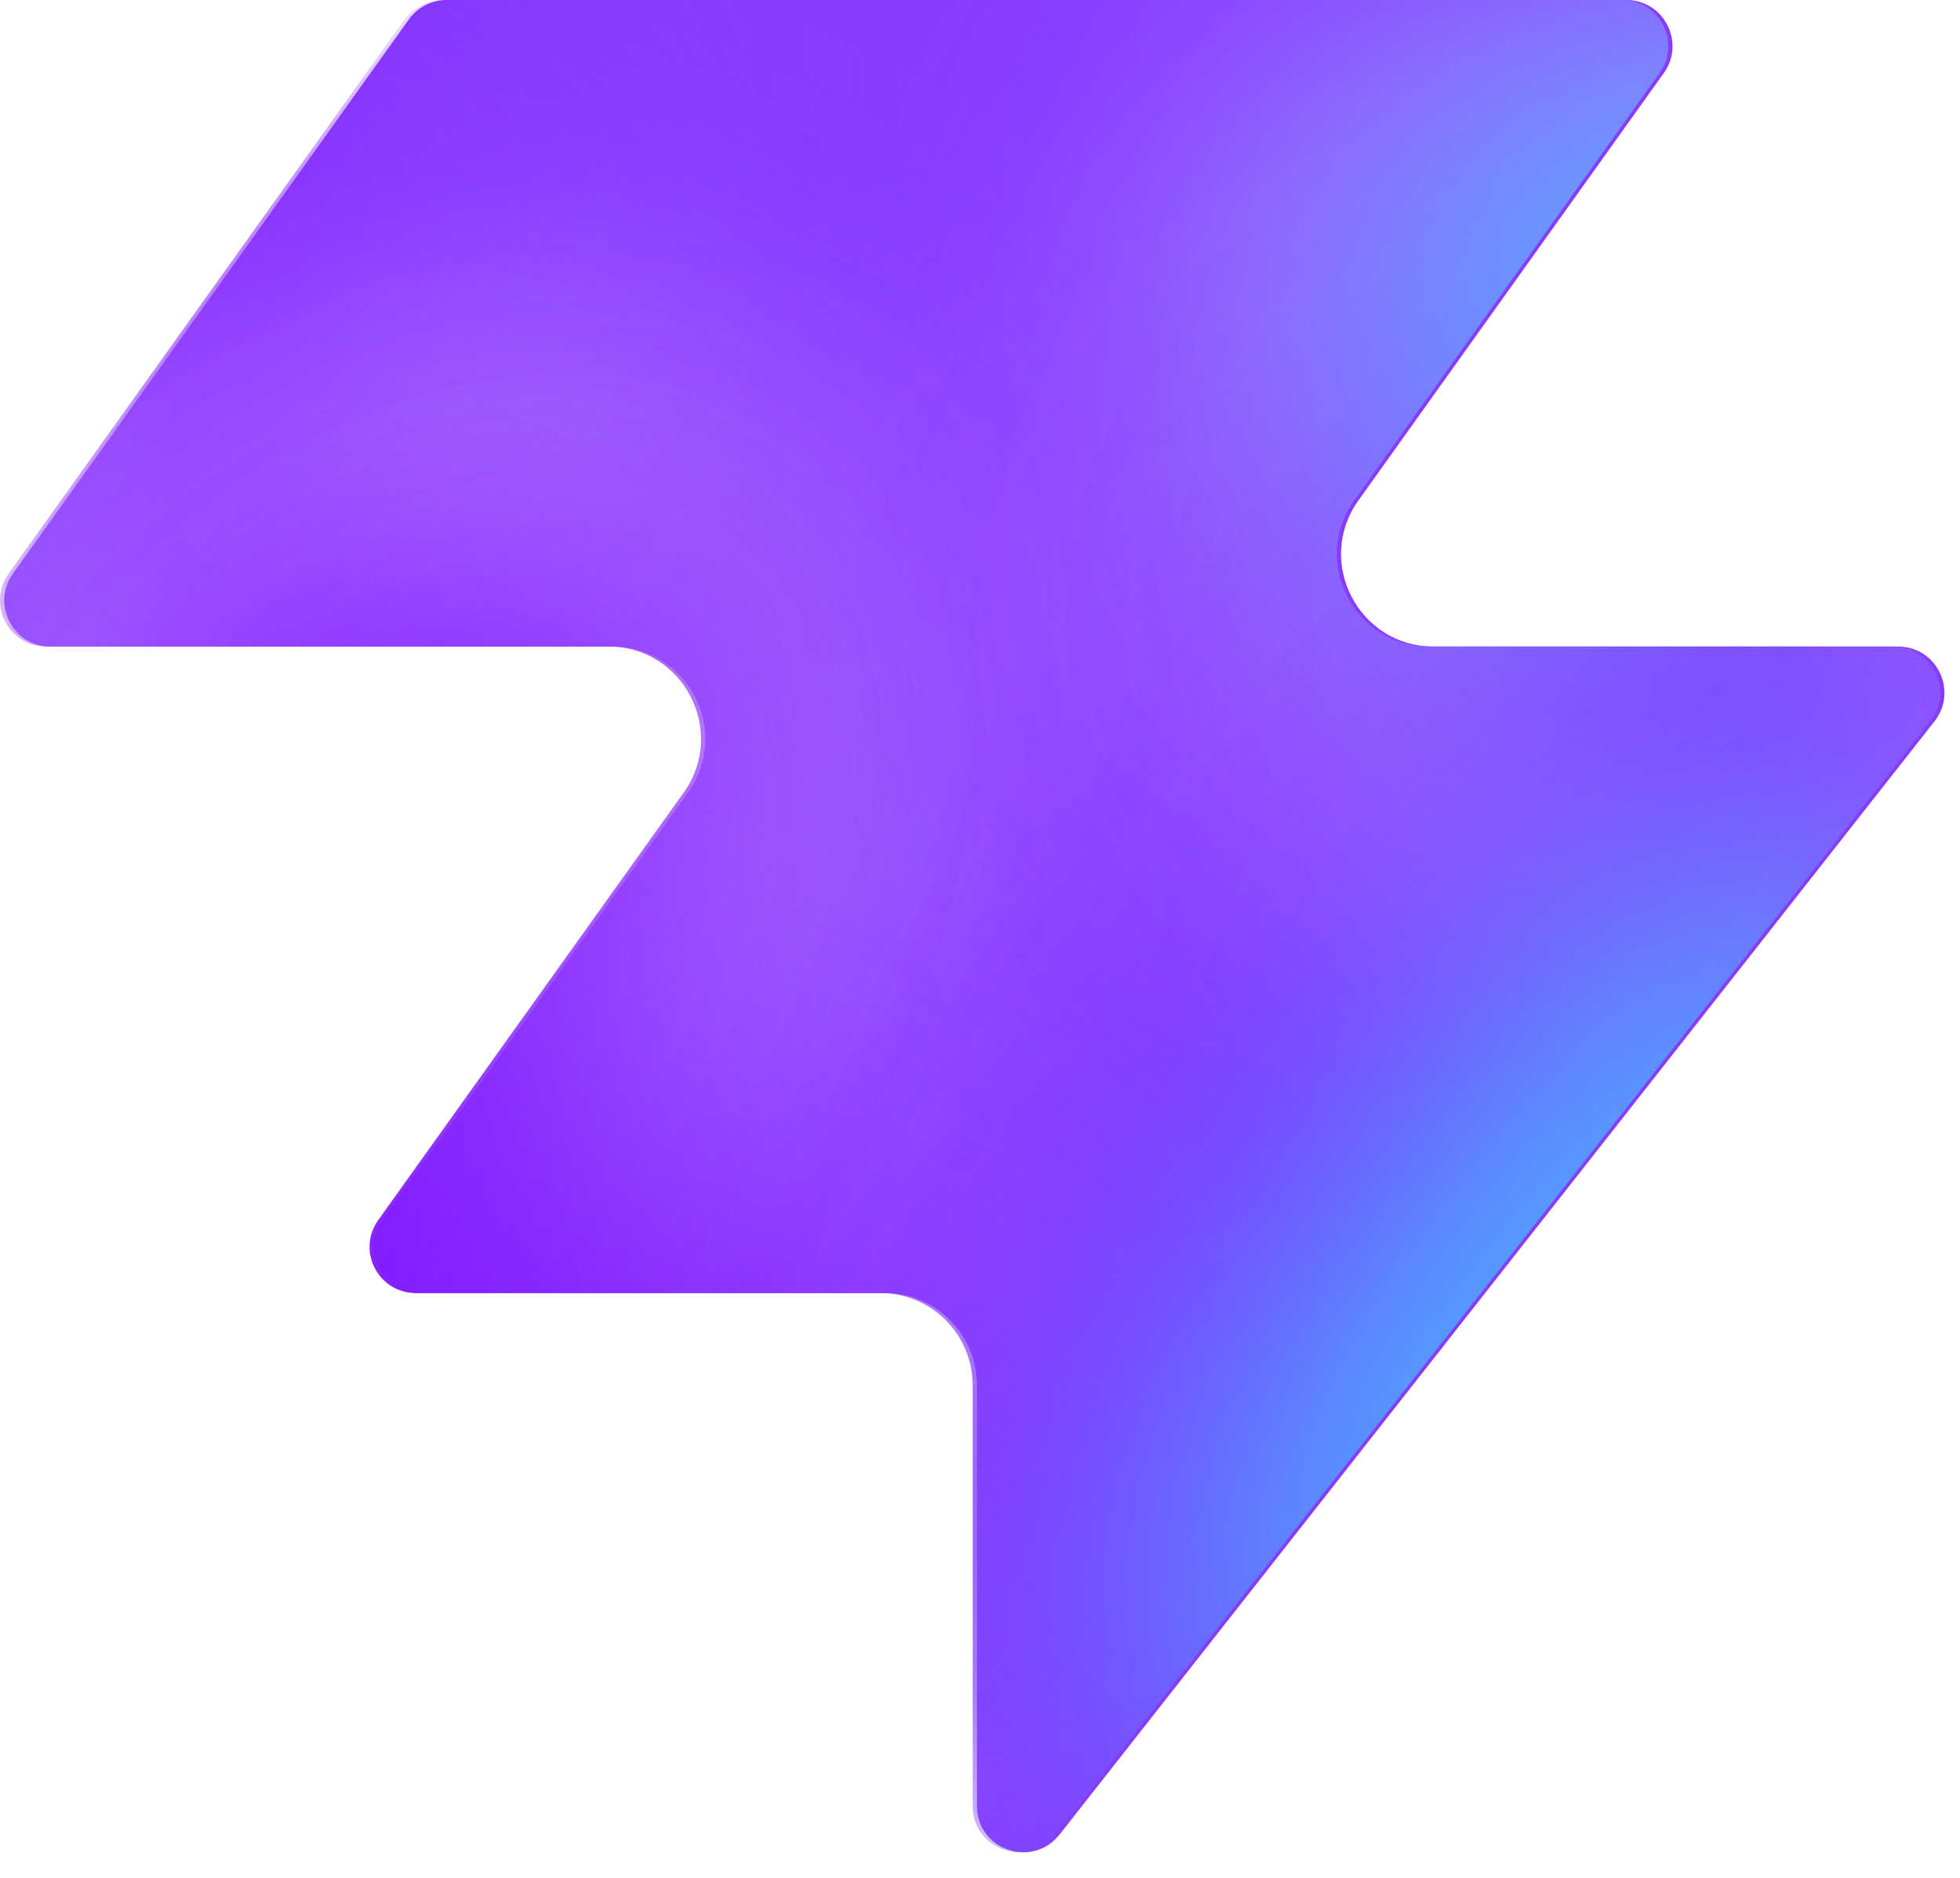
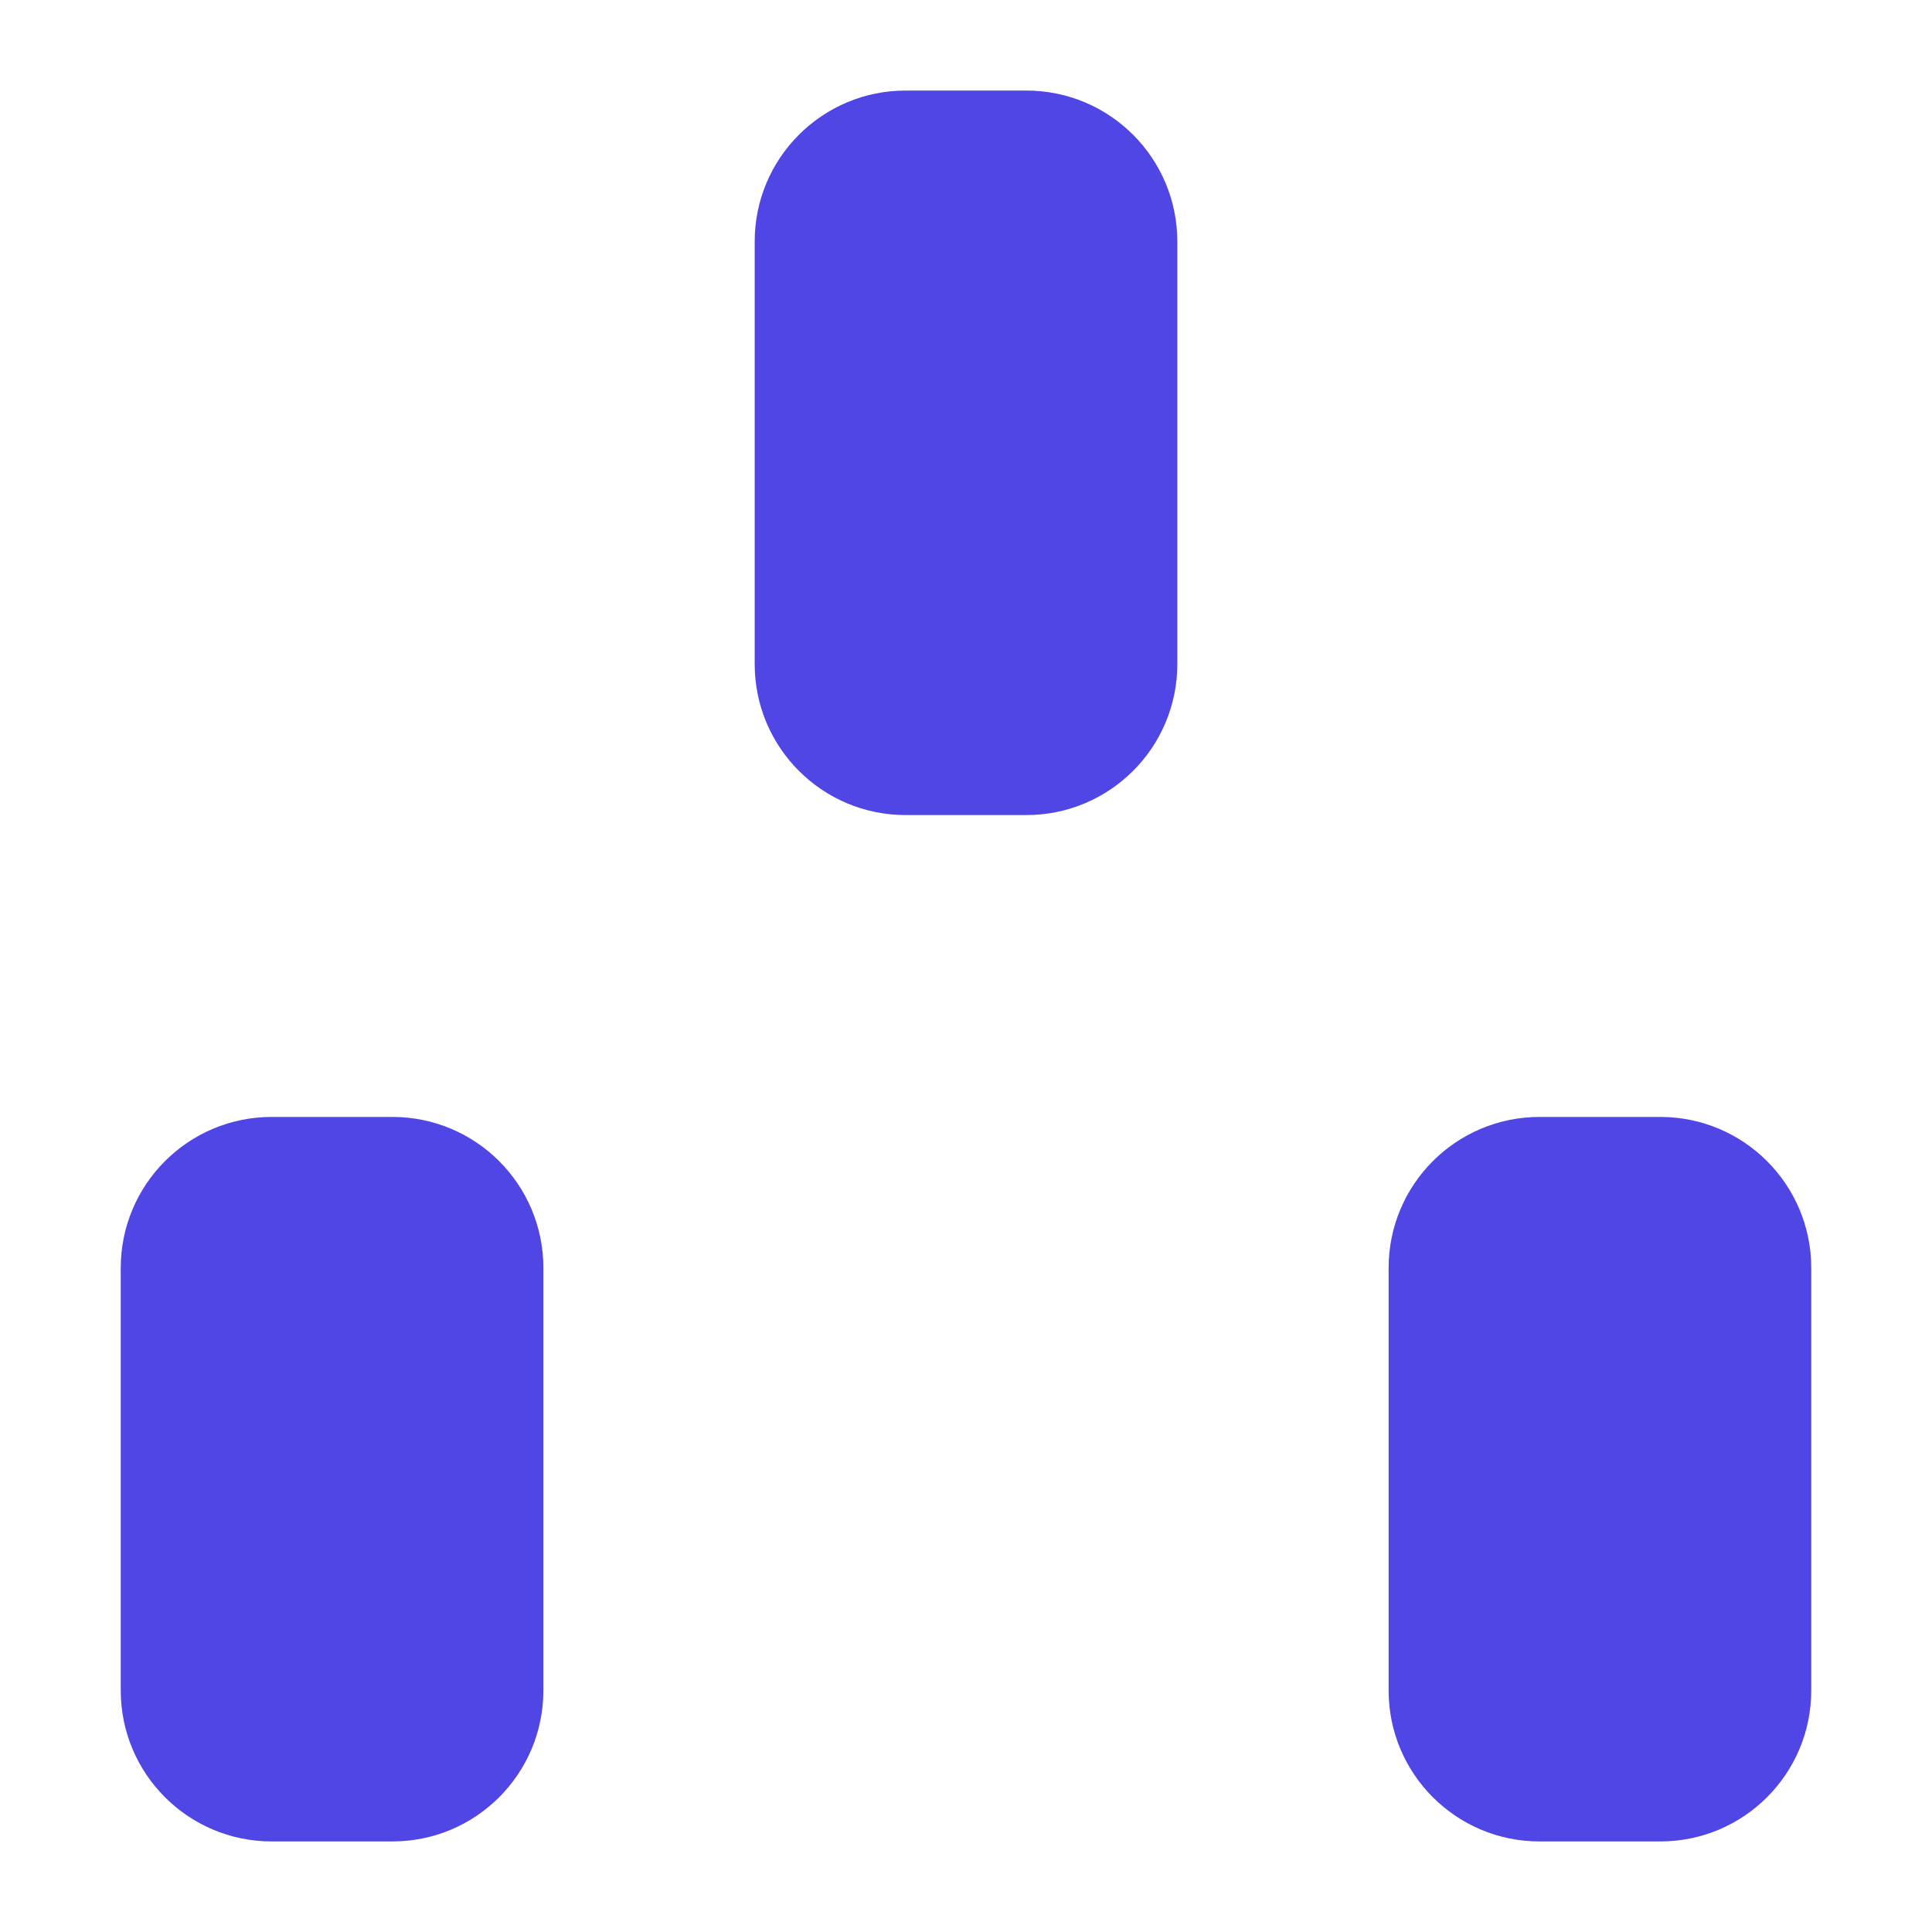
- <svg xmlns="http://www.w3.org/2000/svg" width="48" height="46" fill="none" viewBox="0 0 48 46">
-   <path fill="#863bff" d="M25.946 44.938c-.664.845-2.021.375-2.021-.698V33.937a2.26 2.26 0 0 0-2.262-2.262H10.287c-.92 0-1.456-1.04-.92-1.788l7.48-10.471c1.07-1.497 0-3.578-1.842-3.578H1.237c-.92 0-1.456-1.04-.92-1.788L10.013.474c.214-.297.556-.474.92-.474h28.894c.92 0 1.456 1.04.92 1.788l-7.48 10.471c-1.07 1.498 0 3.579 1.842 3.579h11.377c.943 0 1.473 1.088.89 1.83L25.947 44.94z" style="fill:#863bff;fill:color(display-p3 .525 .23 1);fill-opacity:1" />
-   <mask id="a" width="48" height="46" x="0" y="0" maskUnits="userSpaceOnUse" style="mask-type:alpha">
-     <path fill="#000" d="M25.842 44.938c-.664.844-2.021.375-2.021-.698V33.937a2.26 2.26 0 0 0-2.262-2.262H10.183c-.92 0-1.456-1.04-.92-1.788l7.48-10.471c1.07-1.498 0-3.579-1.842-3.579H1.133c-.92 0-1.456-1.04-.92-1.787L9.91.473c.214-.297.556-.474.92-.474h28.894c.92 0 1.456 1.04.92 1.788l-7.48 10.471c-1.07 1.498 0 3.578 1.842 3.578h11.377c.943 0 1.473 1.088.89 1.832L25.843 44.94z" style="fill:#000;fill-opacity:1" />
-   </mask>
-   <g mask="url(#a)">
-     <g filter="url(#b)">
-       <ellipse cx="5.508" cy="14.704" fill="#ede6ff" rx="5.508" ry="14.704" style="fill:#ede6ff;fill:color(display-p3 .927 .903 1);fill-opacity:1" transform="matrix(.00324 1 1 -.00324 -4.47 31.516)" />
-     </g>
-     <g filter="url(#c)">
-       <ellipse cx="10.399" cy="29.851" fill="#ede6ff" rx="10.399" ry="29.851" style="fill:#ede6ff;fill:color(display-p3 .927 .903 1);fill-opacity:1" transform="matrix(.00324 1 1 -.00324 -39.328 7.883)" />
-     </g>
-     <g filter="url(#d)">
-       <ellipse cx="5.508" cy="30.487" fill="#7e14ff" rx="5.508" ry="30.487" style="fill:#7e14ff;fill:color(display-p3 .492 .077 1);fill-opacity:1" transform="rotate(89.814 -25.913 -14.639)scale(1 -1)" />
-     </g>
-     <g filter="url(#e)">
-       <ellipse cx="5.508" cy="30.599" fill="#7e14ff" rx="5.508" ry="30.599" style="fill:#7e14ff;fill:color(display-p3 .492 .077 1);fill-opacity:1" transform="rotate(89.814 -32.644 -3.334)scale(1 -1)" />
-     </g>
-     <g filter="url(#f)">
-       <ellipse cx="5.508" cy="30.599" fill="#7e14ff" rx="5.508" ry="30.599" style="fill:#7e14ff;fill:color(display-p3 .492 .077 1);fill-opacity:1" transform="matrix(.00324 1 1 -.00324 -34.34 30.47)" />
-     </g>
-     <g filter="url(#g)">
-       <ellipse cx="14.072" cy="22.078" fill="#ede6ff" rx="14.072" ry="22.078" style="fill:#ede6ff;fill:color(display-p3 .927 .903 1);fill-opacity:1" transform="rotate(93.35 24.506 48.493)scale(-1 1)" />
-     </g>
-     <g filter="url(#h)">
-       <ellipse cx="3.47" cy="21.501" fill="#7e14ff" rx="3.47" ry="21.501" style="fill:#7e14ff;fill:color(display-p3 .492 .077 1);fill-opacity:1" transform="rotate(89.009 28.708 47.59)scale(-1 1)" />
-     </g>
-     <g filter="url(#i)">
-       <ellipse cx="3.47" cy="21.501" fill="#7e14ff" rx="3.47" ry="21.501" style="fill:#7e14ff;fill:color(display-p3 .492 .077 1);fill-opacity:1" transform="rotate(89.009 28.708 47.59)scale(-1 1)" />
-     </g>
-     <g filter="url(#j)">
-       <ellipse cx=".387" cy="8.972" fill="#7e14ff" rx="4.407" ry="29.108" style="fill:#7e14ff;fill:color(display-p3 .492 .077 1);fill-opacity:1" transform="rotate(39.51 .387 8.972)" />
-     </g>
-     <g filter="url(#k)">
-       <ellipse cx="47.523" cy="-6.092" fill="#7e14ff" rx="4.407" ry="29.108" style="fill:#7e14ff;fill:color(display-p3 .492 .077 1);fill-opacity:1" transform="rotate(37.892 47.523 -6.092)" />
-     </g>
-     <g filter="url(#l)">
-       <ellipse cx="41.412" cy="6.333" fill="#47bfff" rx="5.971" ry="9.665" style="fill:#47bfff;fill:color(display-p3 .28 .748 1);fill-opacity:1" transform="rotate(37.892 41.412 6.333)" />
-     </g>
-     <g filter="url(#m)">
-       <ellipse cx="-1.879" cy="38.332" fill="#7e14ff" rx="4.407" ry="29.108" style="fill:#7e14ff;fill:color(display-p3 .492 .077 1);fill-opacity:1" transform="rotate(37.892 -1.88 38.332)" />
-     </g>
-     <g filter="url(#n)">
-       <ellipse cx="-1.879" cy="38.332" fill="#7e14ff" rx="4.407" ry="29.108" style="fill:#7e14ff;fill:color(display-p3 .492 .077 1);fill-opacity:1" transform="rotate(37.892 -1.88 38.332)" />
-     </g>
-     <g filter="url(#o)">
-       <ellipse cx="35.651" cy="29.907" fill="#7e14ff" rx="4.407" ry="29.108" style="fill:#7e14ff;fill:color(display-p3 .492 .077 1);fill-opacity:1" transform="rotate(37.892 35.651 29.907)" />
-     </g>
-     <g filter="url(#p)">
-       <ellipse cx="38.418" cy="32.4" fill="#47bfff" rx="5.971" ry="15.297" style="fill:#47bfff;fill:color(display-p3 .28 .748 1);fill-opacity:1" transform="rotate(37.892 38.418 32.4)" />
-     </g>
-   </g>
-   <defs>
-     <filter id="b" width="60.045" height="41.654" x="-19.77" y="16.149" color-interpolation-filters="sRGB" filterUnits="userSpaceOnUse">
-       <feFlood flood-opacity="0" result="BackgroundImageFix" />
-       <feBlend in="SourceGraphic" in2="BackgroundImageFix" result="shape" />
-       <feGaussianBlur result="effect1_foregroundBlur_2002_17158" stdDeviation="7.659" />
-     </filter>
-     <filter id="c" width="90.34" height="51.437" x="-54.613" y="-7.533" color-interpolation-filters="sRGB" filterUnits="userSpaceOnUse">
-       <feFlood flood-opacity="0" result="BackgroundImageFix" />
-       <feBlend in="SourceGraphic" in2="BackgroundImageFix" result="shape" />
-       <feGaussianBlur result="effect1_foregroundBlur_2002_17158" stdDeviation="7.659" />
-     </filter>
-     <filter id="d" width="79.355" height="29.4" x="-49.64" y="2.03" color-interpolation-filters="sRGB" filterUnits="userSpaceOnUse">
-       <feFlood flood-opacity="0" result="BackgroundImageFix" />
-       <feBlend in="SourceGraphic" in2="BackgroundImageFix" result="shape" />
-       <feGaussianBlur result="effect1_foregroundBlur_2002_17158" stdDeviation="4.596" />
-     </filter>
-     <filter id="e" width="79.579" height="29.4" x="-45.045" y="20.029" color-interpolation-filters="sRGB" filterUnits="userSpaceOnUse">
-       <feFlood flood-opacity="0" result="BackgroundImageFix" />
-       <feBlend in="SourceGraphic" in2="BackgroundImageFix" result="shape" />
-       <feGaussianBlur result="effect1_foregroundBlur_2002_17158" stdDeviation="4.596" />
-     </filter>
-     <filter id="f" width="79.579" height="29.4" x="-43.513" y="21.178" color-interpolation-filters="sRGB" filterUnits="userSpaceOnUse">
-       <feFlood flood-opacity="0" result="BackgroundImageFix" />
-       <feBlend in="SourceGraphic" in2="BackgroundImageFix" result="shape" />
-       <feGaussianBlur result="effect1_foregroundBlur_2002_17158" stdDeviation="4.596" />
-     </filter>
-     <filter id="g" width="74.749" height="58.852" x="15.756" y="-17.901" color-interpolation-filters="sRGB" filterUnits="userSpaceOnUse">
-       <feFlood flood-opacity="0" result="BackgroundImageFix" />
-       <feBlend in="SourceGraphic" in2="BackgroundImageFix" result="shape" />
-       <feGaussianBlur result="effect1_foregroundBlur_2002_17158" stdDeviation="7.659" />
-     </filter>
-     <filter id="h" width="61.377" height="25.362" x="23.548" y="2.284" color-interpolation-filters="sRGB" filterUnits="userSpaceOnUse">
-       <feFlood flood-opacity="0" result="BackgroundImageFix" />
-       <feBlend in="SourceGraphic" in2="BackgroundImageFix" result="shape" />
-       <feGaussianBlur result="effect1_foregroundBlur_2002_17158" stdDeviation="4.596" />
-     </filter>
-     <filter id="i" width="61.377" height="25.362" x="23.548" y="2.284" color-interpolation-filters="sRGB" filterUnits="userSpaceOnUse">
-       <feFlood flood-opacity="0" result="BackgroundImageFix" />
-       <feBlend in="SourceGraphic" in2="BackgroundImageFix" result="shape" />
-       <feGaussianBlur result="effect1_foregroundBlur_2002_17158" stdDeviation="4.596" />
-     </filter>
-     <filter id="j" width="56.045" height="63.649" x="-27.636" y="-22.853" color-interpolation-filters="sRGB" filterUnits="userSpaceOnUse">
-       <feFlood flood-opacity="0" result="BackgroundImageFix" />
-       <feBlend in="SourceGraphic" in2="BackgroundImageFix" result="shape" />
-       <feGaussianBlur result="effect1_foregroundBlur_2002_17158" stdDeviation="4.596" />
-     </filter>
-     <filter id="k" width="54.814" height="64.646" x="20.116" y="-38.415" color-interpolation-filters="sRGB" filterUnits="userSpaceOnUse">
-       <feFlood flood-opacity="0" result="BackgroundImageFix" />
-       <feBlend in="SourceGraphic" in2="BackgroundImageFix" result="shape" />
-       <feGaussianBlur result="effect1_foregroundBlur_2002_17158" stdDeviation="4.596" />
-     </filter>
-     <filter id="l" width="33.541" height="35.313" x="24.641" y="-11.323" color-interpolation-filters="sRGB" filterUnits="userSpaceOnUse">
-       <feFlood flood-opacity="0" result="BackgroundImageFix" />
-       <feBlend in="SourceGraphic" in2="BackgroundImageFix" result="shape" />
-       <feGaussianBlur result="effect1_foregroundBlur_2002_17158" stdDeviation="4.596" />
-     </filter>
-     <filter id="m" width="54.814" height="64.646" x="-29.286" y="6.009" color-interpolation-filters="sRGB" filterUnits="userSpaceOnUse">
-       <feFlood flood-opacity="0" result="BackgroundImageFix" />
-       <feBlend in="SourceGraphic" in2="BackgroundImageFix" result="shape" />
-       <feGaussianBlur result="effect1_foregroundBlur_2002_17158" stdDeviation="4.596" />
-     </filter>
-     <filter id="n" width="54.814" height="64.646" x="-29.286" y="6.009" color-interpolation-filters="sRGB" filterUnits="userSpaceOnUse">
-       <feFlood flood-opacity="0" result="BackgroundImageFix" />
-       <feBlend in="SourceGraphic" in2="BackgroundImageFix" result="shape" />
-       <feGaussianBlur result="effect1_foregroundBlur_2002_17158" stdDeviation="4.596" />
-     </filter>
-     <filter id="o" width="54.814" height="64.646" x="8.244" y="-2.416" color-interpolation-filters="sRGB" filterUnits="userSpaceOnUse">
-       <feFlood flood-opacity="0" result="BackgroundImageFix" />
-       <feBlend in="SourceGraphic" in2="BackgroundImageFix" result="shape" />
-       <feGaussianBlur result="effect1_foregroundBlur_2002_17158" stdDeviation="4.596" />
-     </filter>
-     <filter id="p" width="39.409" height="43.623" x="18.713" y="10.588" color-interpolation-filters="sRGB" filterUnits="userSpaceOnUse">
-       <feFlood flood-opacity="0" result="BackgroundImageFix" />
-       <feBlend in="SourceGraphic" in2="BackgroundImageFix" result="shape" />
-       <feGaussianBlur result="effect1_foregroundBlur_2002_17158" stdDeviation="4.596" />
-     </filter>
-   </defs>
+ <svg xmlns="http://www.w3.org/2000/svg" viewBox="0 0 64 64" fill="#4f46e5">
+   <rect x="25" y="3" width="14" height="24" rx="5" />
+   <rect x="4" y="37" width="14" height="24" rx="5" />
+   <rect x="46" y="37" width="14" height="24" rx="5" />
</svg>
